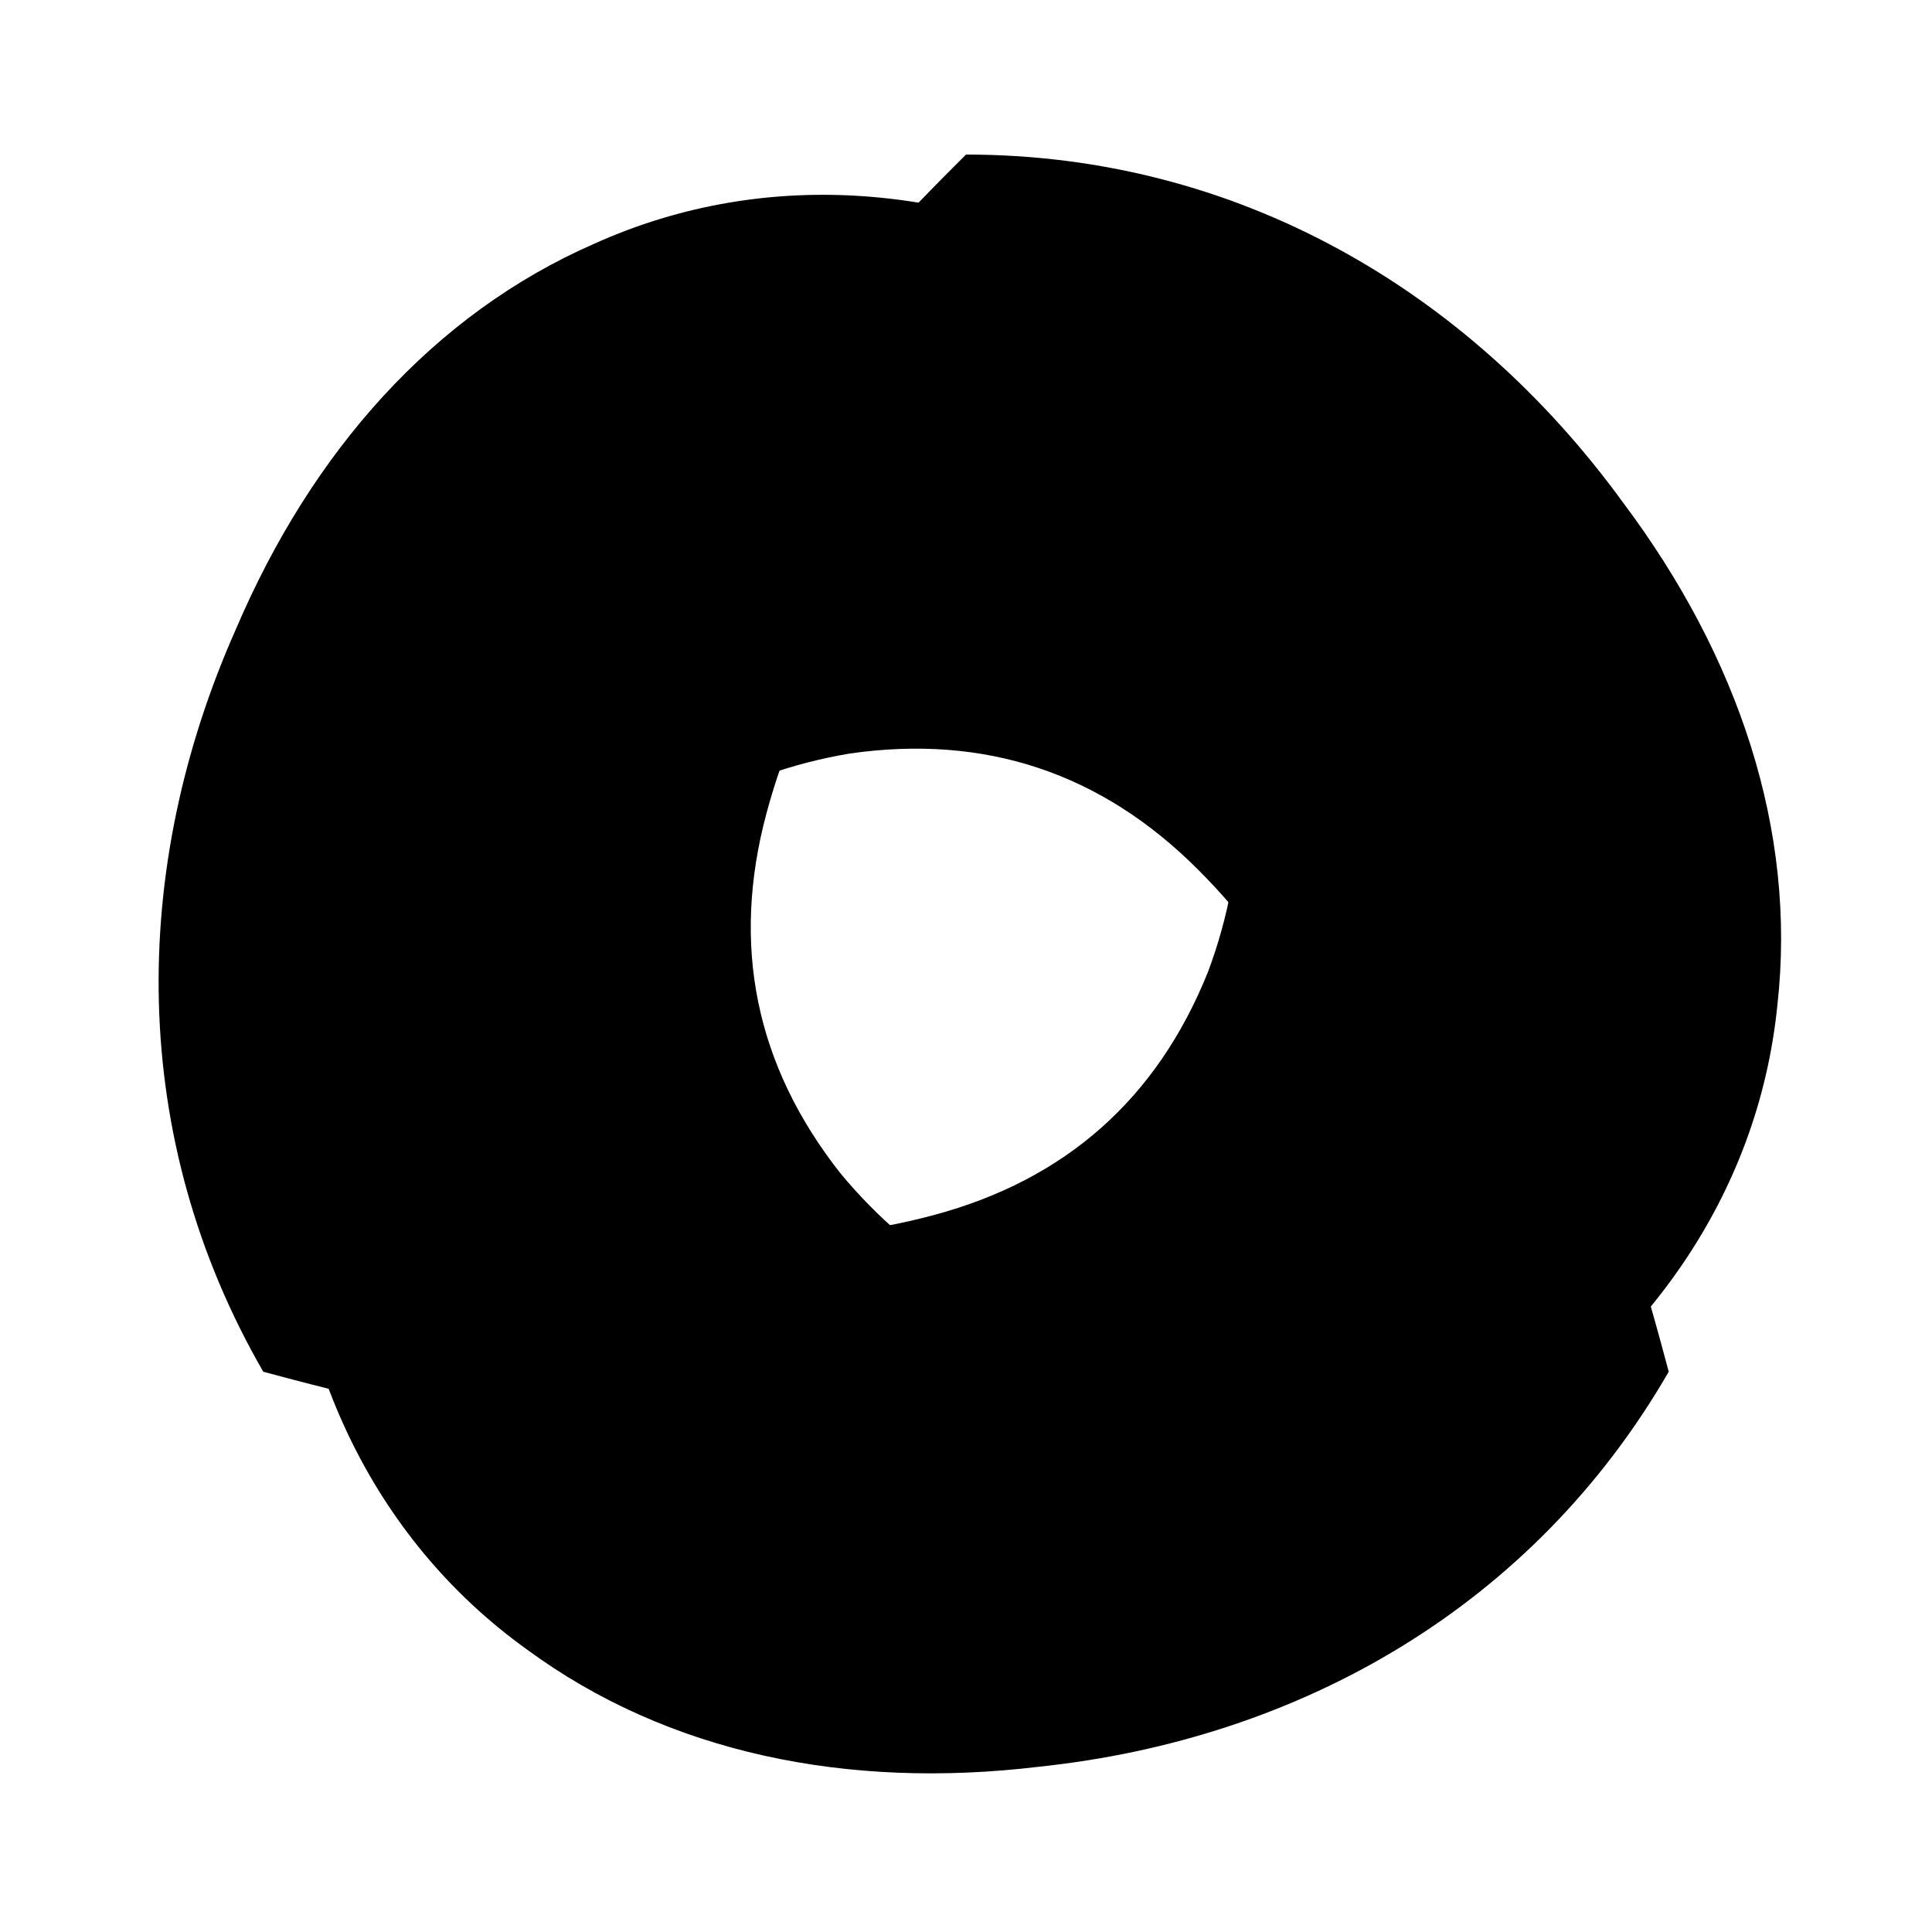
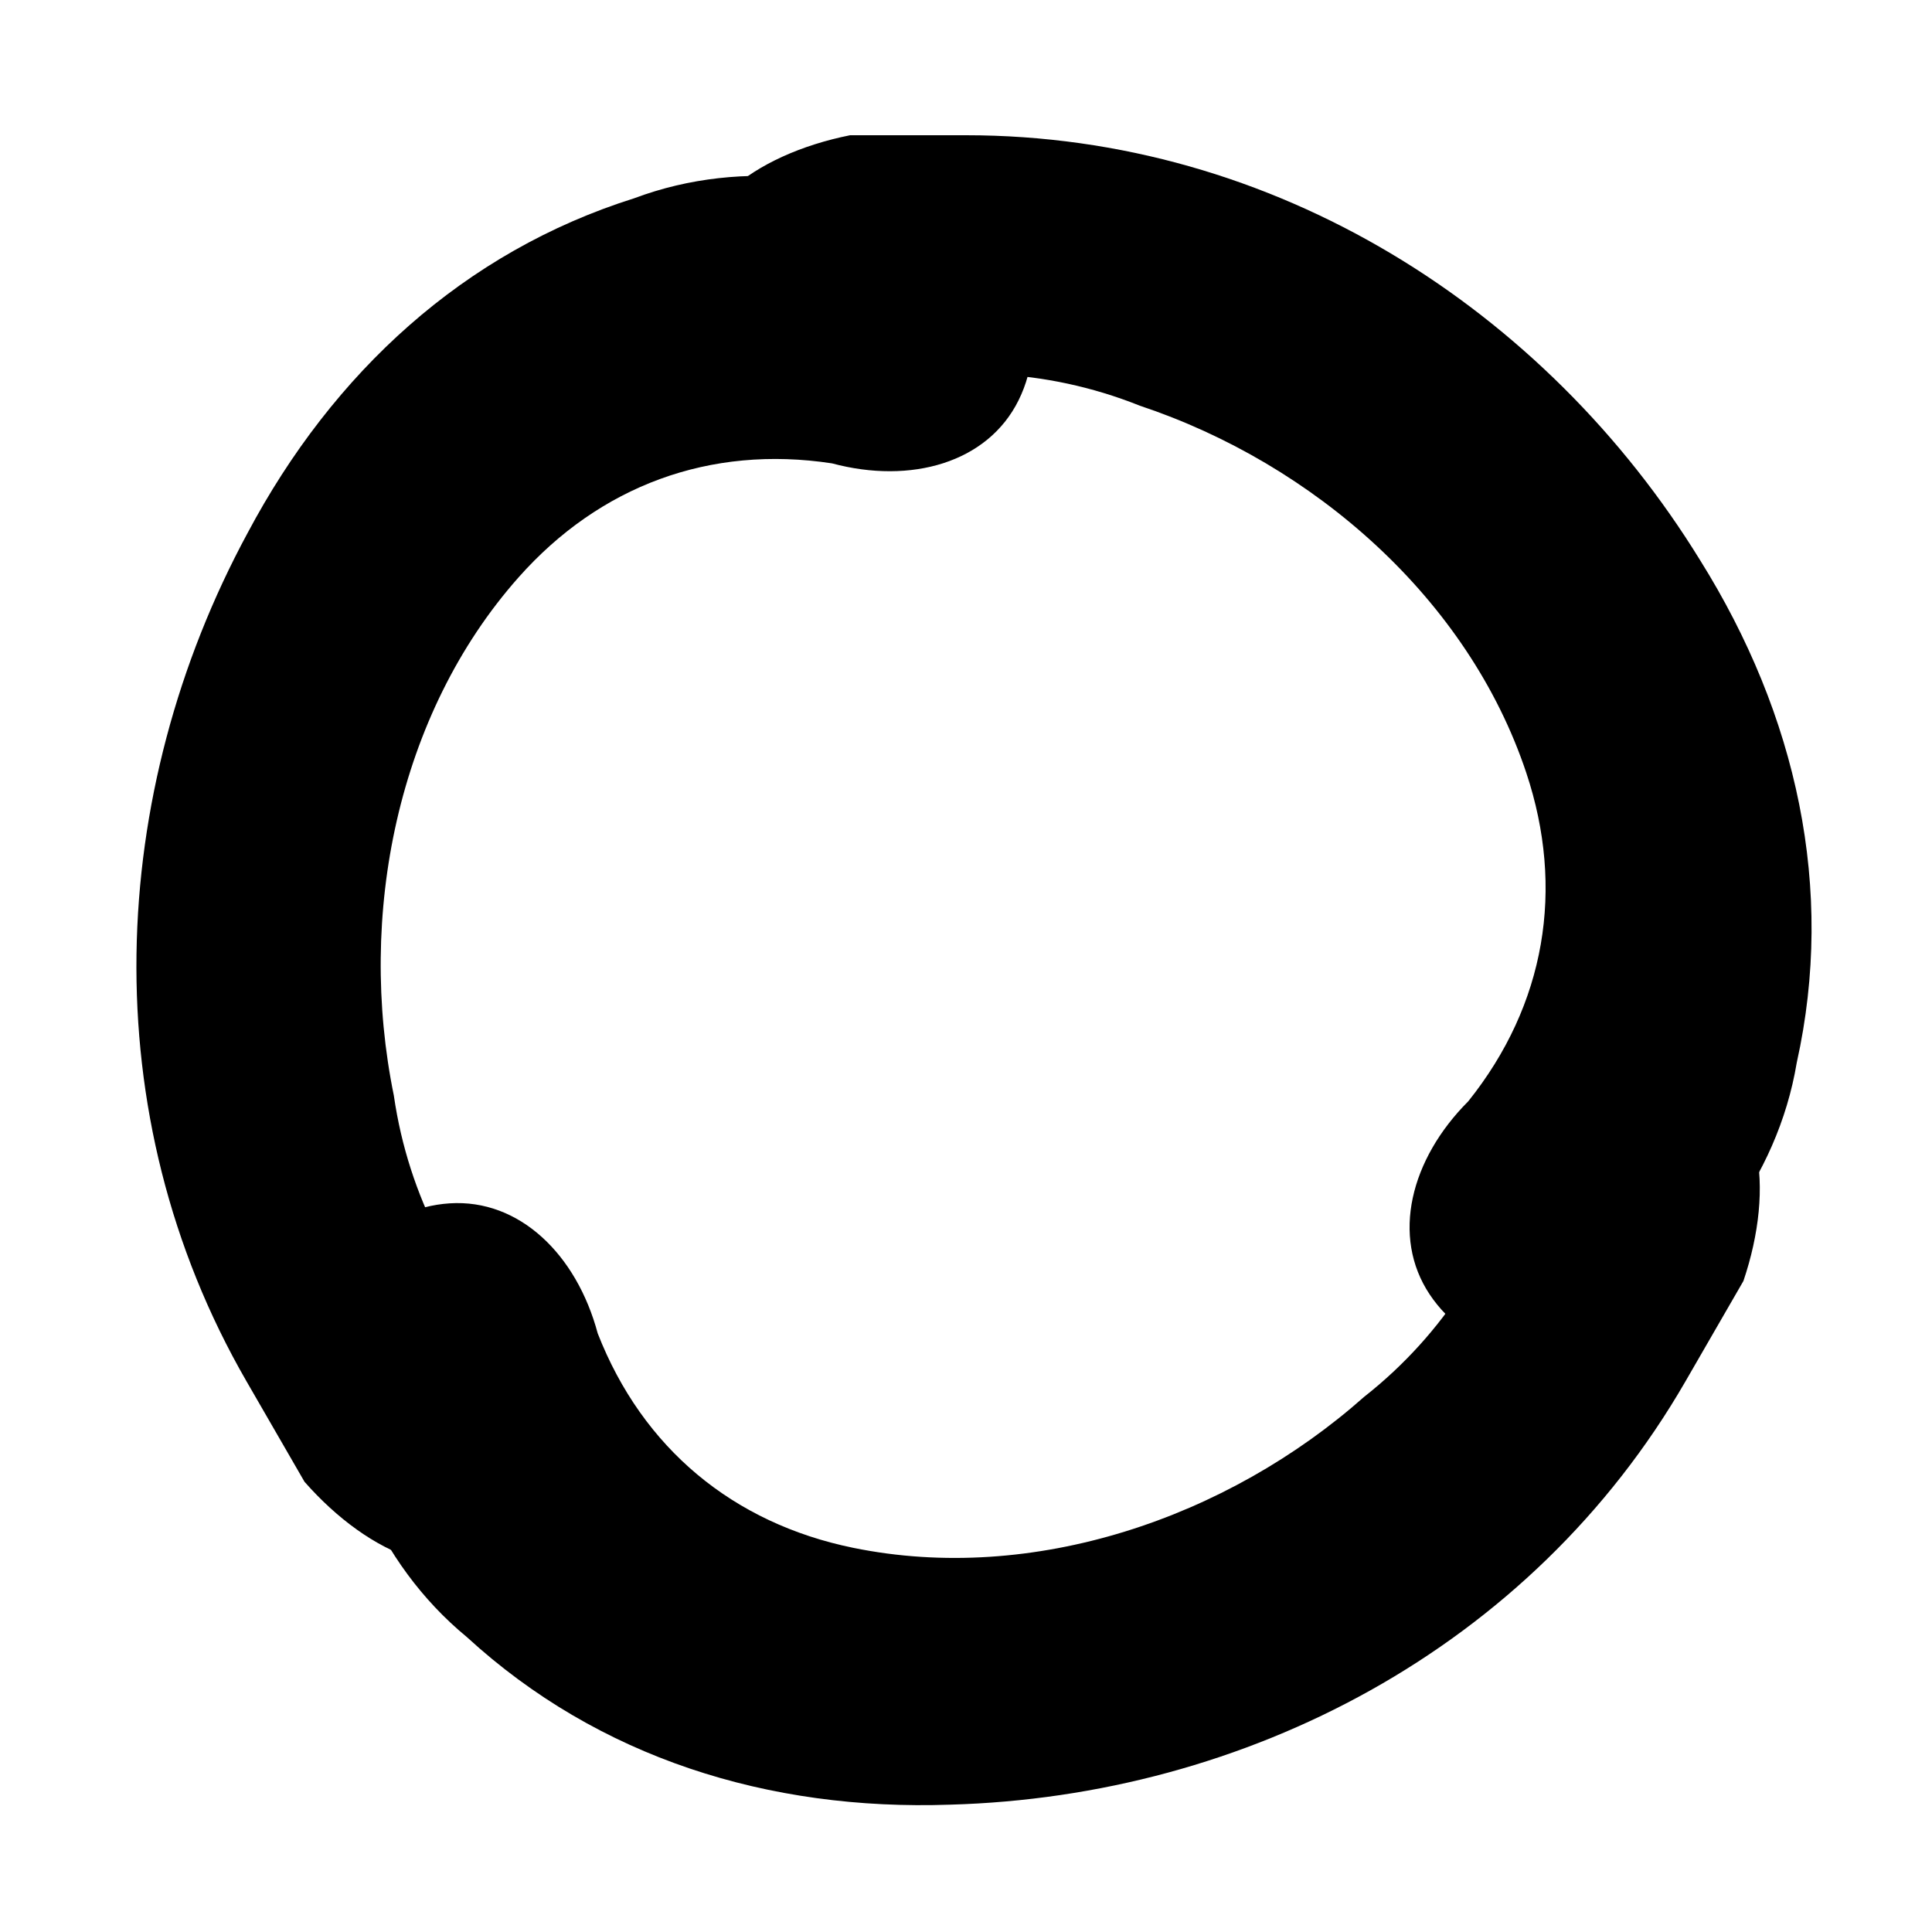
<svg viewBox="0 0 100 100" fill="currentColor" aria-hidden="true">
  <g transform="translate(50 50)">
-     <path d="M 0 -42       C 14 -42 26 -35 34 -24       C 40 -16 43 -7 42 2       C 41 12 35 20 27 25       C 21 29 14 31 7 31       C 14 26 18 20 19 13       C 20 6 17 0 12 -5       C 7 -10 1 -12 -6 -11       C -12 -10 -17 -7 -21 -3       C -20 -12 -17 -21 -11 -29       C -7 -35 -3 -39 0 -42 Z" />
-     <path d="M 0 -42       C 14 -42 26 -35 34 -24       C 40 -16 43 -7 42 2       C 41 12 35 20 27 25       C 21 29 14 31 7 31       C 14 26 18 20 19 13       C 20 6 17 0 12 -5       C 7 -10 1 -12 -6 -11       C -12 -10 -17 -7 -21 -3       C -20 -12 -17 -21 -11 -29       C -7 -35 -3 -39 0 -42 Z" transform="rotate(120)" />
-     <path d="M 0 -42       C 14 -42 26 -35 34 -24       C 40 -16 43 -7 42 2       C 41 12 35 20 27 25       C 21 29 14 31 7 31       C 14 26 18 20 19 13       C 20 6 17 0 12 -5       C 7 -10 1 -12 -6 -11       C -12 -10 -17 -7 -21 -3       C -20 -12 -17 -21 -11 -29       C -7 -35 -3 -39 0 -42 Z" transform="rotate(240)" />
+     <g transform="translate(-50 -50)">
+       <path d="M 50 7 C 66 7 80 16 88 29 C 93 37 95 46 93 55 C 92 61 88 66 83 69 C 80 71 76 70 74 67 C 72 64 73 60 76 57 C 80 52 81 46 79 40 C 76 31 68 24 59 21 C 54 19 49 19 45 20 C 41 21 37 19 36 15 C 35 11 39 8 44 7 C 46 7 48 7 50 7 Z" />
+       <path d="M 50 7 C 66 7 80 16 88 29 C 93 37 95 46 93 55 C 92 61 88 66 83 69 C 80 71 76 70 74 67 C 72 64 73 60 76 57 C 80 52 81 46 79 40 C 76 31 68 24 59 21 C 54 19 49 19 45 20 C 41 21 37 19 36 15 C 35 11 39 8 44 7 C 46 7 48 7 50 7 Z" transform="rotate(120 50 50)" />
+       <path d="M 50 7 C 66 7 80 16 88 29 C 93 37 95 46 93 55 C 92 61 88 66 83 69 C 80 71 76 70 74 67 C 72 64 73 60 76 57 C 80 52 81 46 79 40 C 76 31 68 24 59 21 C 54 19 49 19 45 20 C 41 21 37 19 36 15 C 35 11 39 8 44 7 C 46 7 48 7 50 7 Z" transform="rotate(240 50 50)" />
+     </g>
  </g>
</svg>
